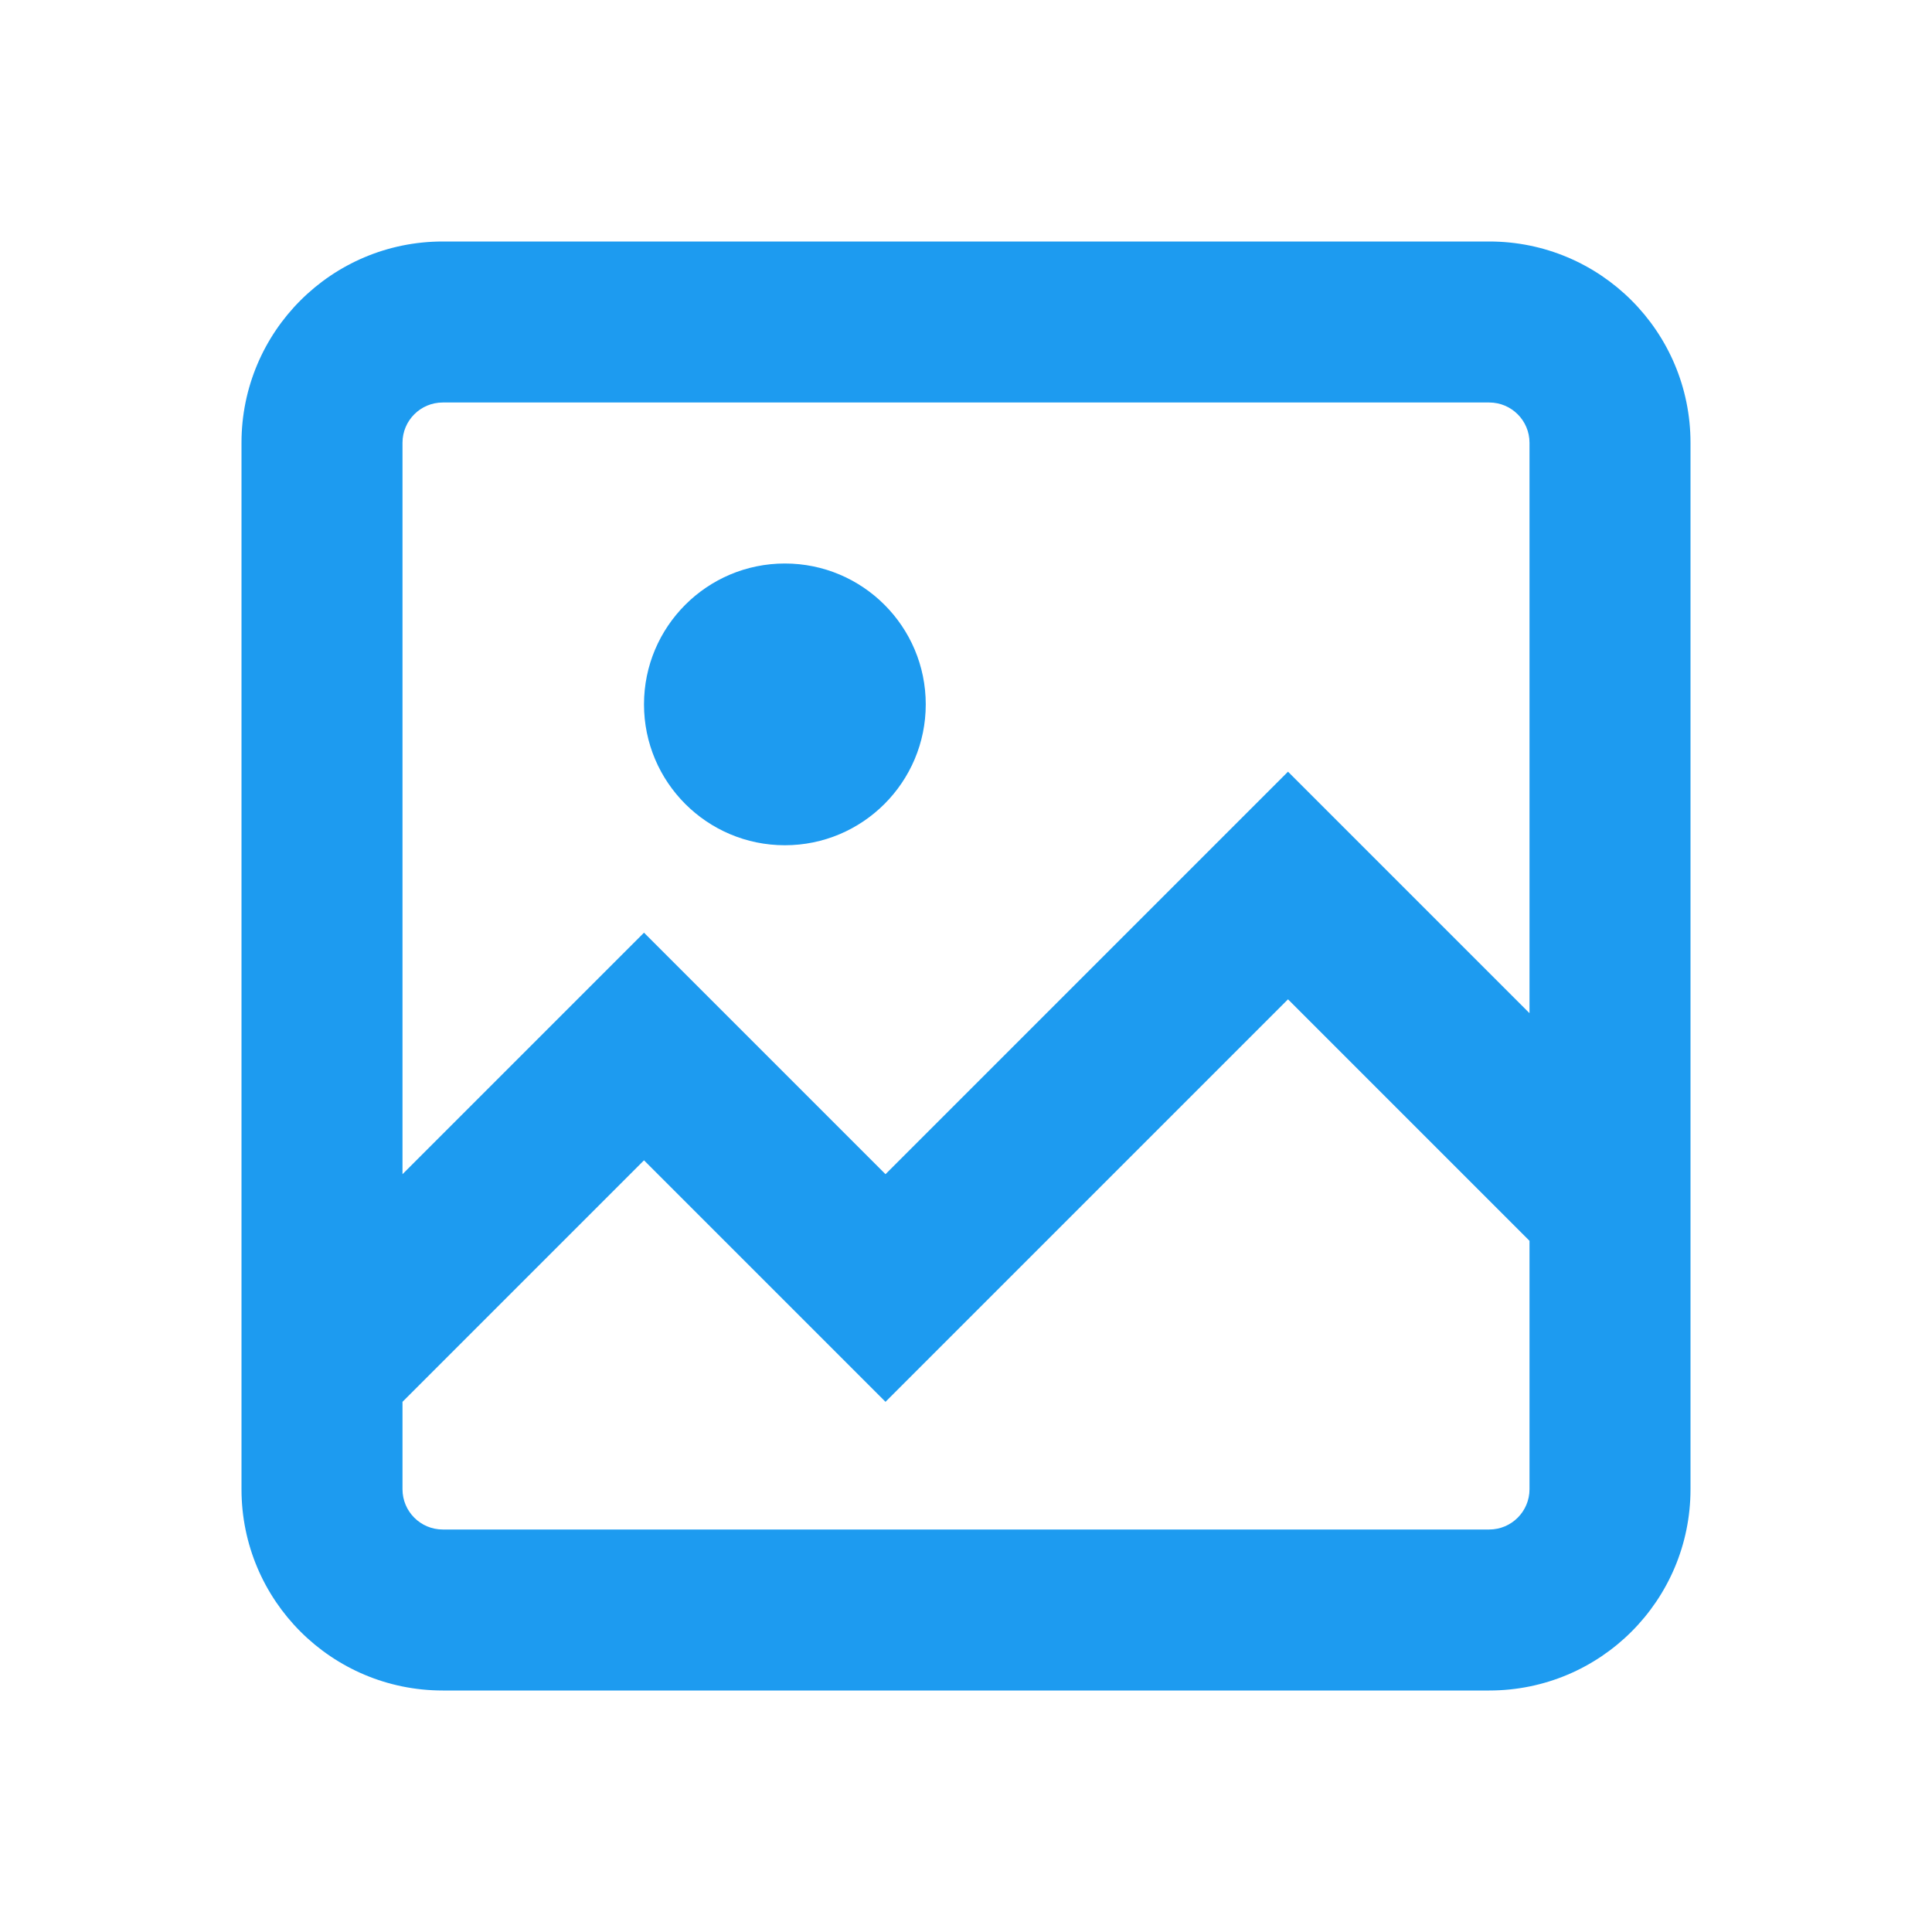
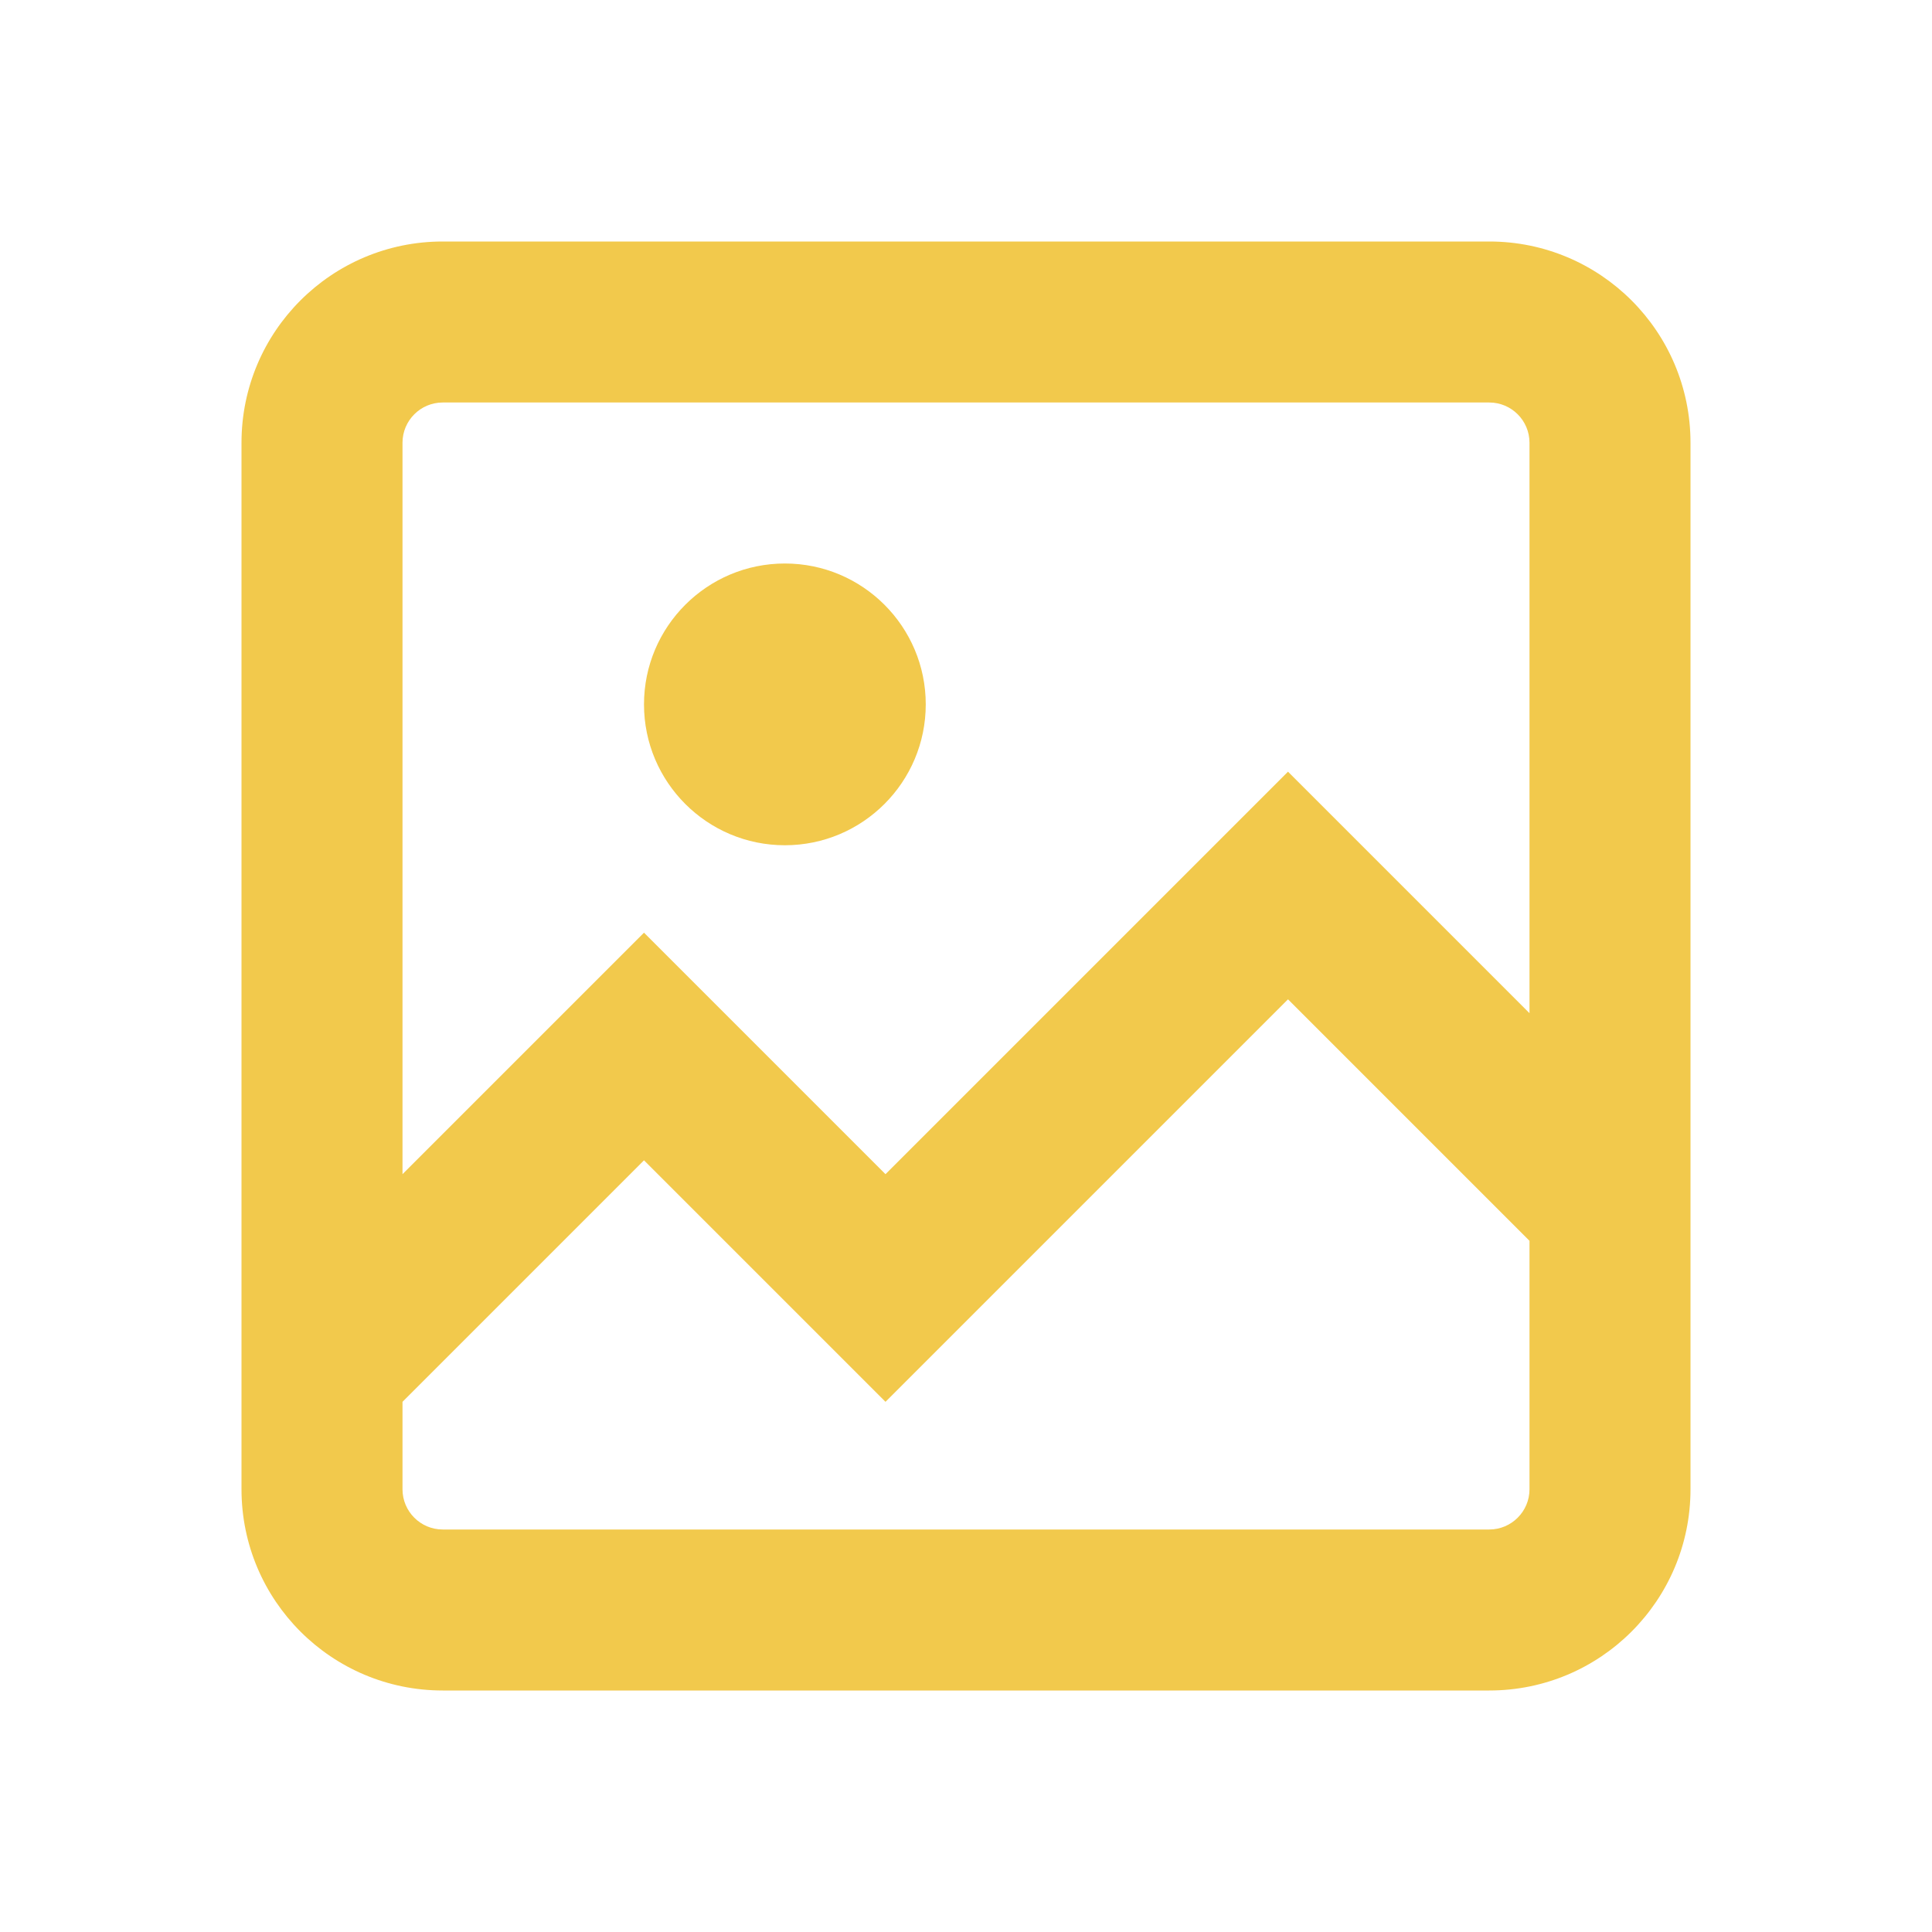
<svg xmlns="http://www.w3.org/2000/svg" width="20" height="20" viewBox="0 0 24 24">
-   <path fill="#1d9bf0" d="M3 5.5C3 4.119 4.119 3 5.5 3h13C19.881 3 21 4.119 21 5.5v13c0 1.381-1.119 2.5-2.5 2.5h-13C4.119 21 3 19.881 3 18.5v-13zM5.5 5c-.276 0-.5.224-.5.5v9.086l3-3 3 3 5-5 3 3V5.5c0-.276-.224-.5-.5-.5h-13zM19 15.414l-3-3-5 5-3-3-3 3V18.5c0 .276.224.5.5.5h13c.276 0 .5-.224.5-.5v-3.086zM9.75 7C8.784 7 8 7.784 8 8.75s.784 1.75 1.75 1.75 1.75-.784 1.75-1.75S10.716 7 9.75 7z" />
+   <path fill="#F2C94C" d="M3 5.5C3 4.119 4.119 3 5.5 3h13C19.881 3 21 4.119 21 5.5v13c0 1.381-1.119 2.5-2.5 2.5h-13C4.119 21 3 19.881 3 18.5v-13zM5.5 5c-.276 0-.5.224-.5.5v9.086l3-3 3 3 5-5 3 3V5.5c0-.276-.224-.5-.5-.5h-13zM19 15.414l-3-3-5 5-3-3-3 3V18.5c0 .276.224.5.5.5h13c.276 0 .5-.224.5-.5v-3.086zM9.75 7C8.784 7 8 7.784 8 8.75s.784 1.75 1.75 1.75 1.75-.784 1.75-1.75S10.716 7 9.75 7z" />
</svg>
